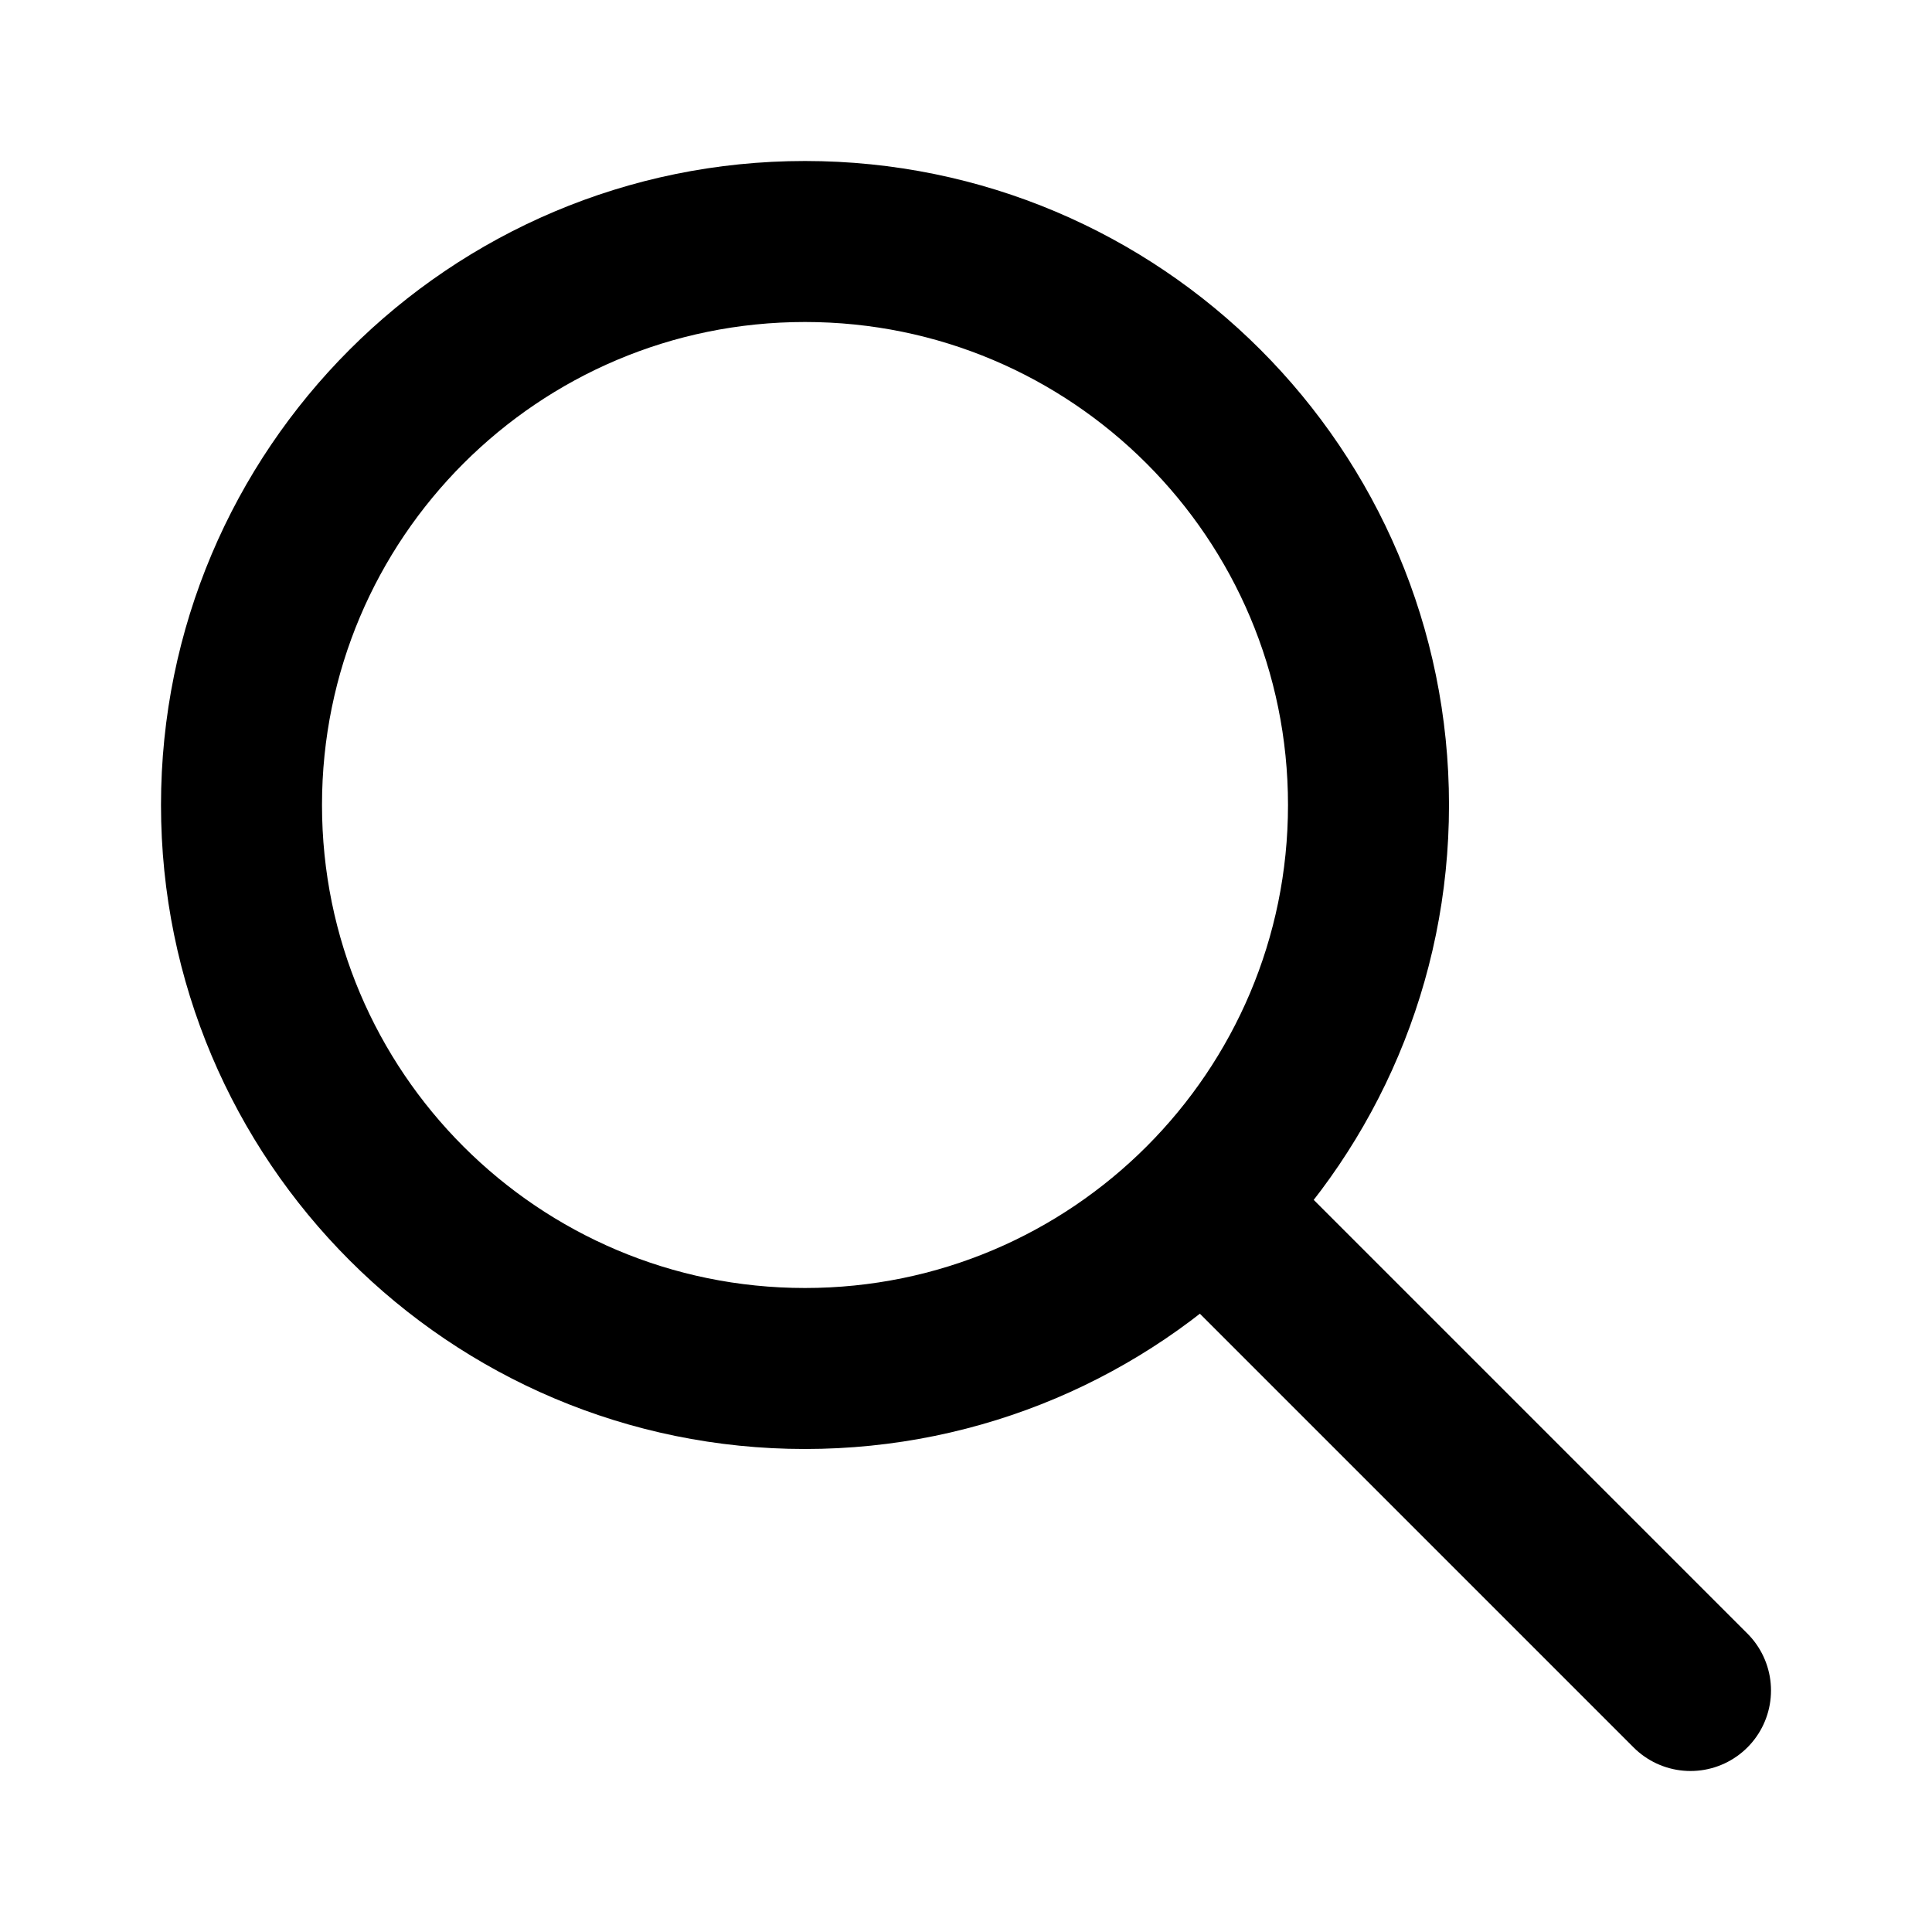
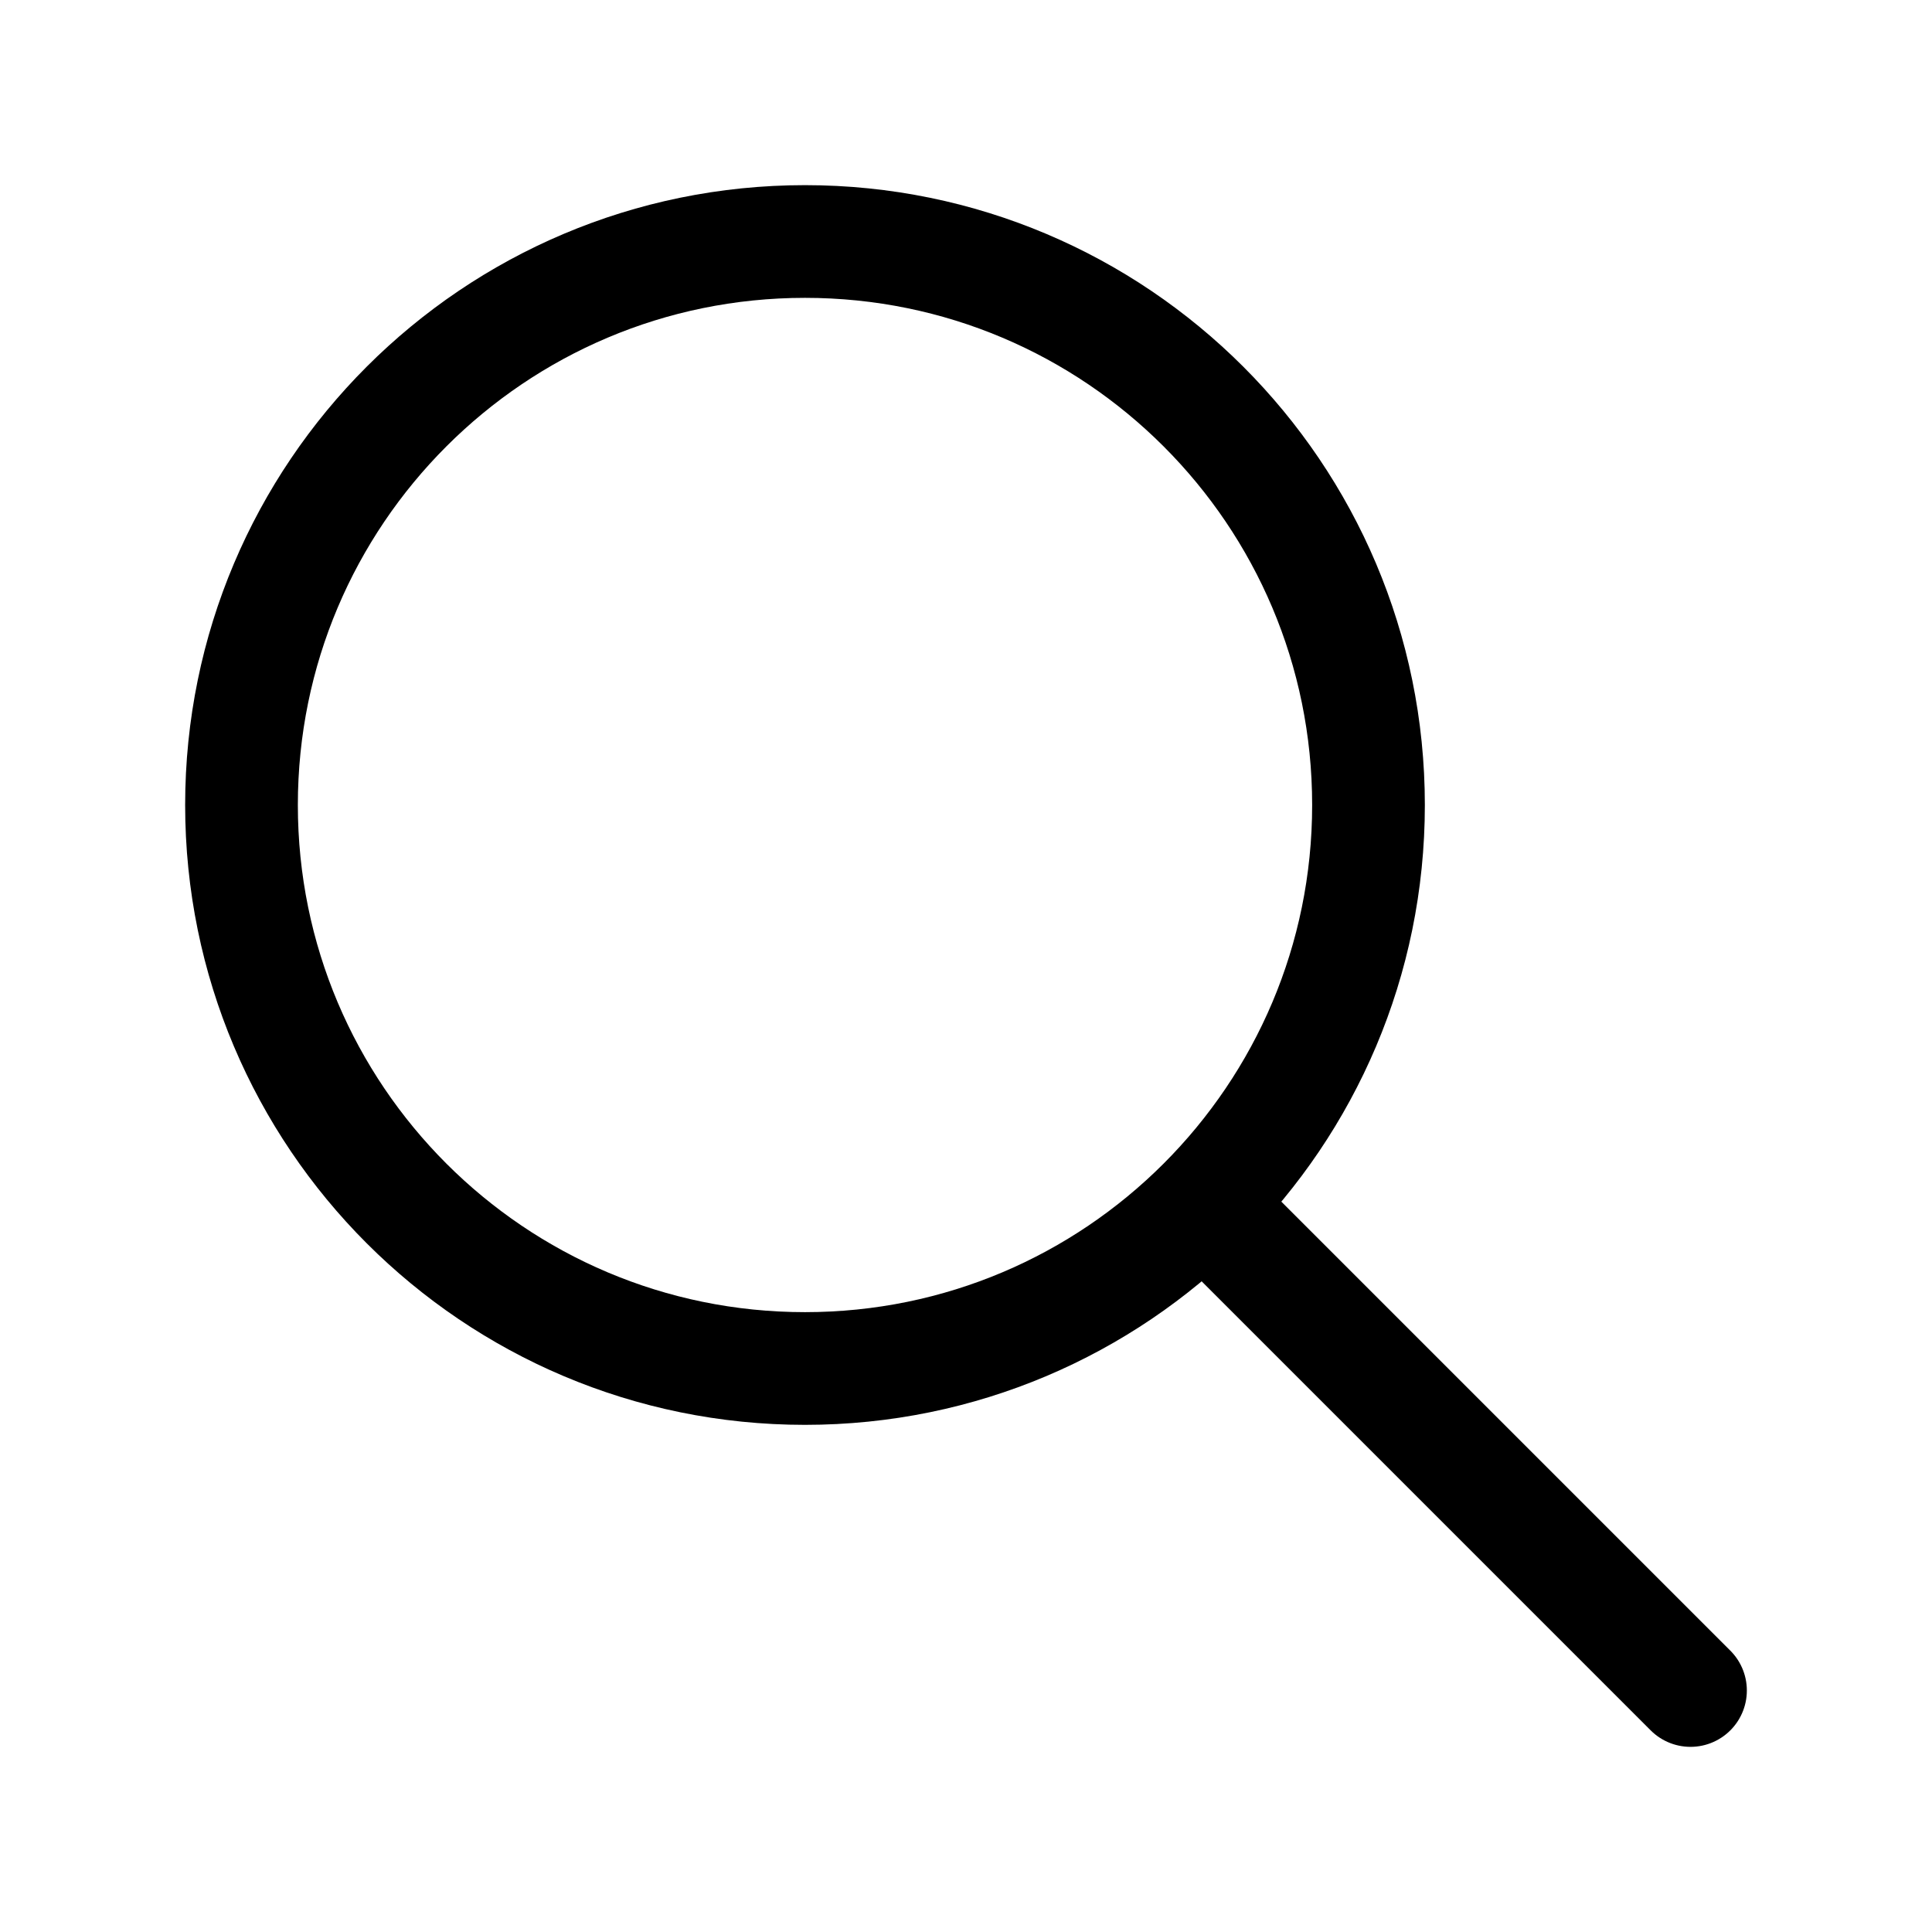
- <svg xmlns="http://www.w3.org/2000/svg" width="24" height="24" viewBox="0 0 24 24" fill="none" stroke="currentColor" stroke-width="2" stroke-linecap="round" stroke-linejoin="round" class="icon icon-tabler icons-tabler-outline icon-tabler-search">
+ <svg xmlns="http://www.w3.org/2000/svg" width="24" height="24" viewBox="0 0 24 24" fill="none" stroke="currentColor" stroke-width="1.4" stroke-linecap="round" stroke-linejoin="round">
  <path stroke="none" d="M0 0h24v24H0z" fill="none" />
  <path d="M10 10m-7 0a7 7 0 1 0 14 0a7 7 0 1 0 -14 0" />
  <path d="M21 21l-6 -6" />
</svg>
